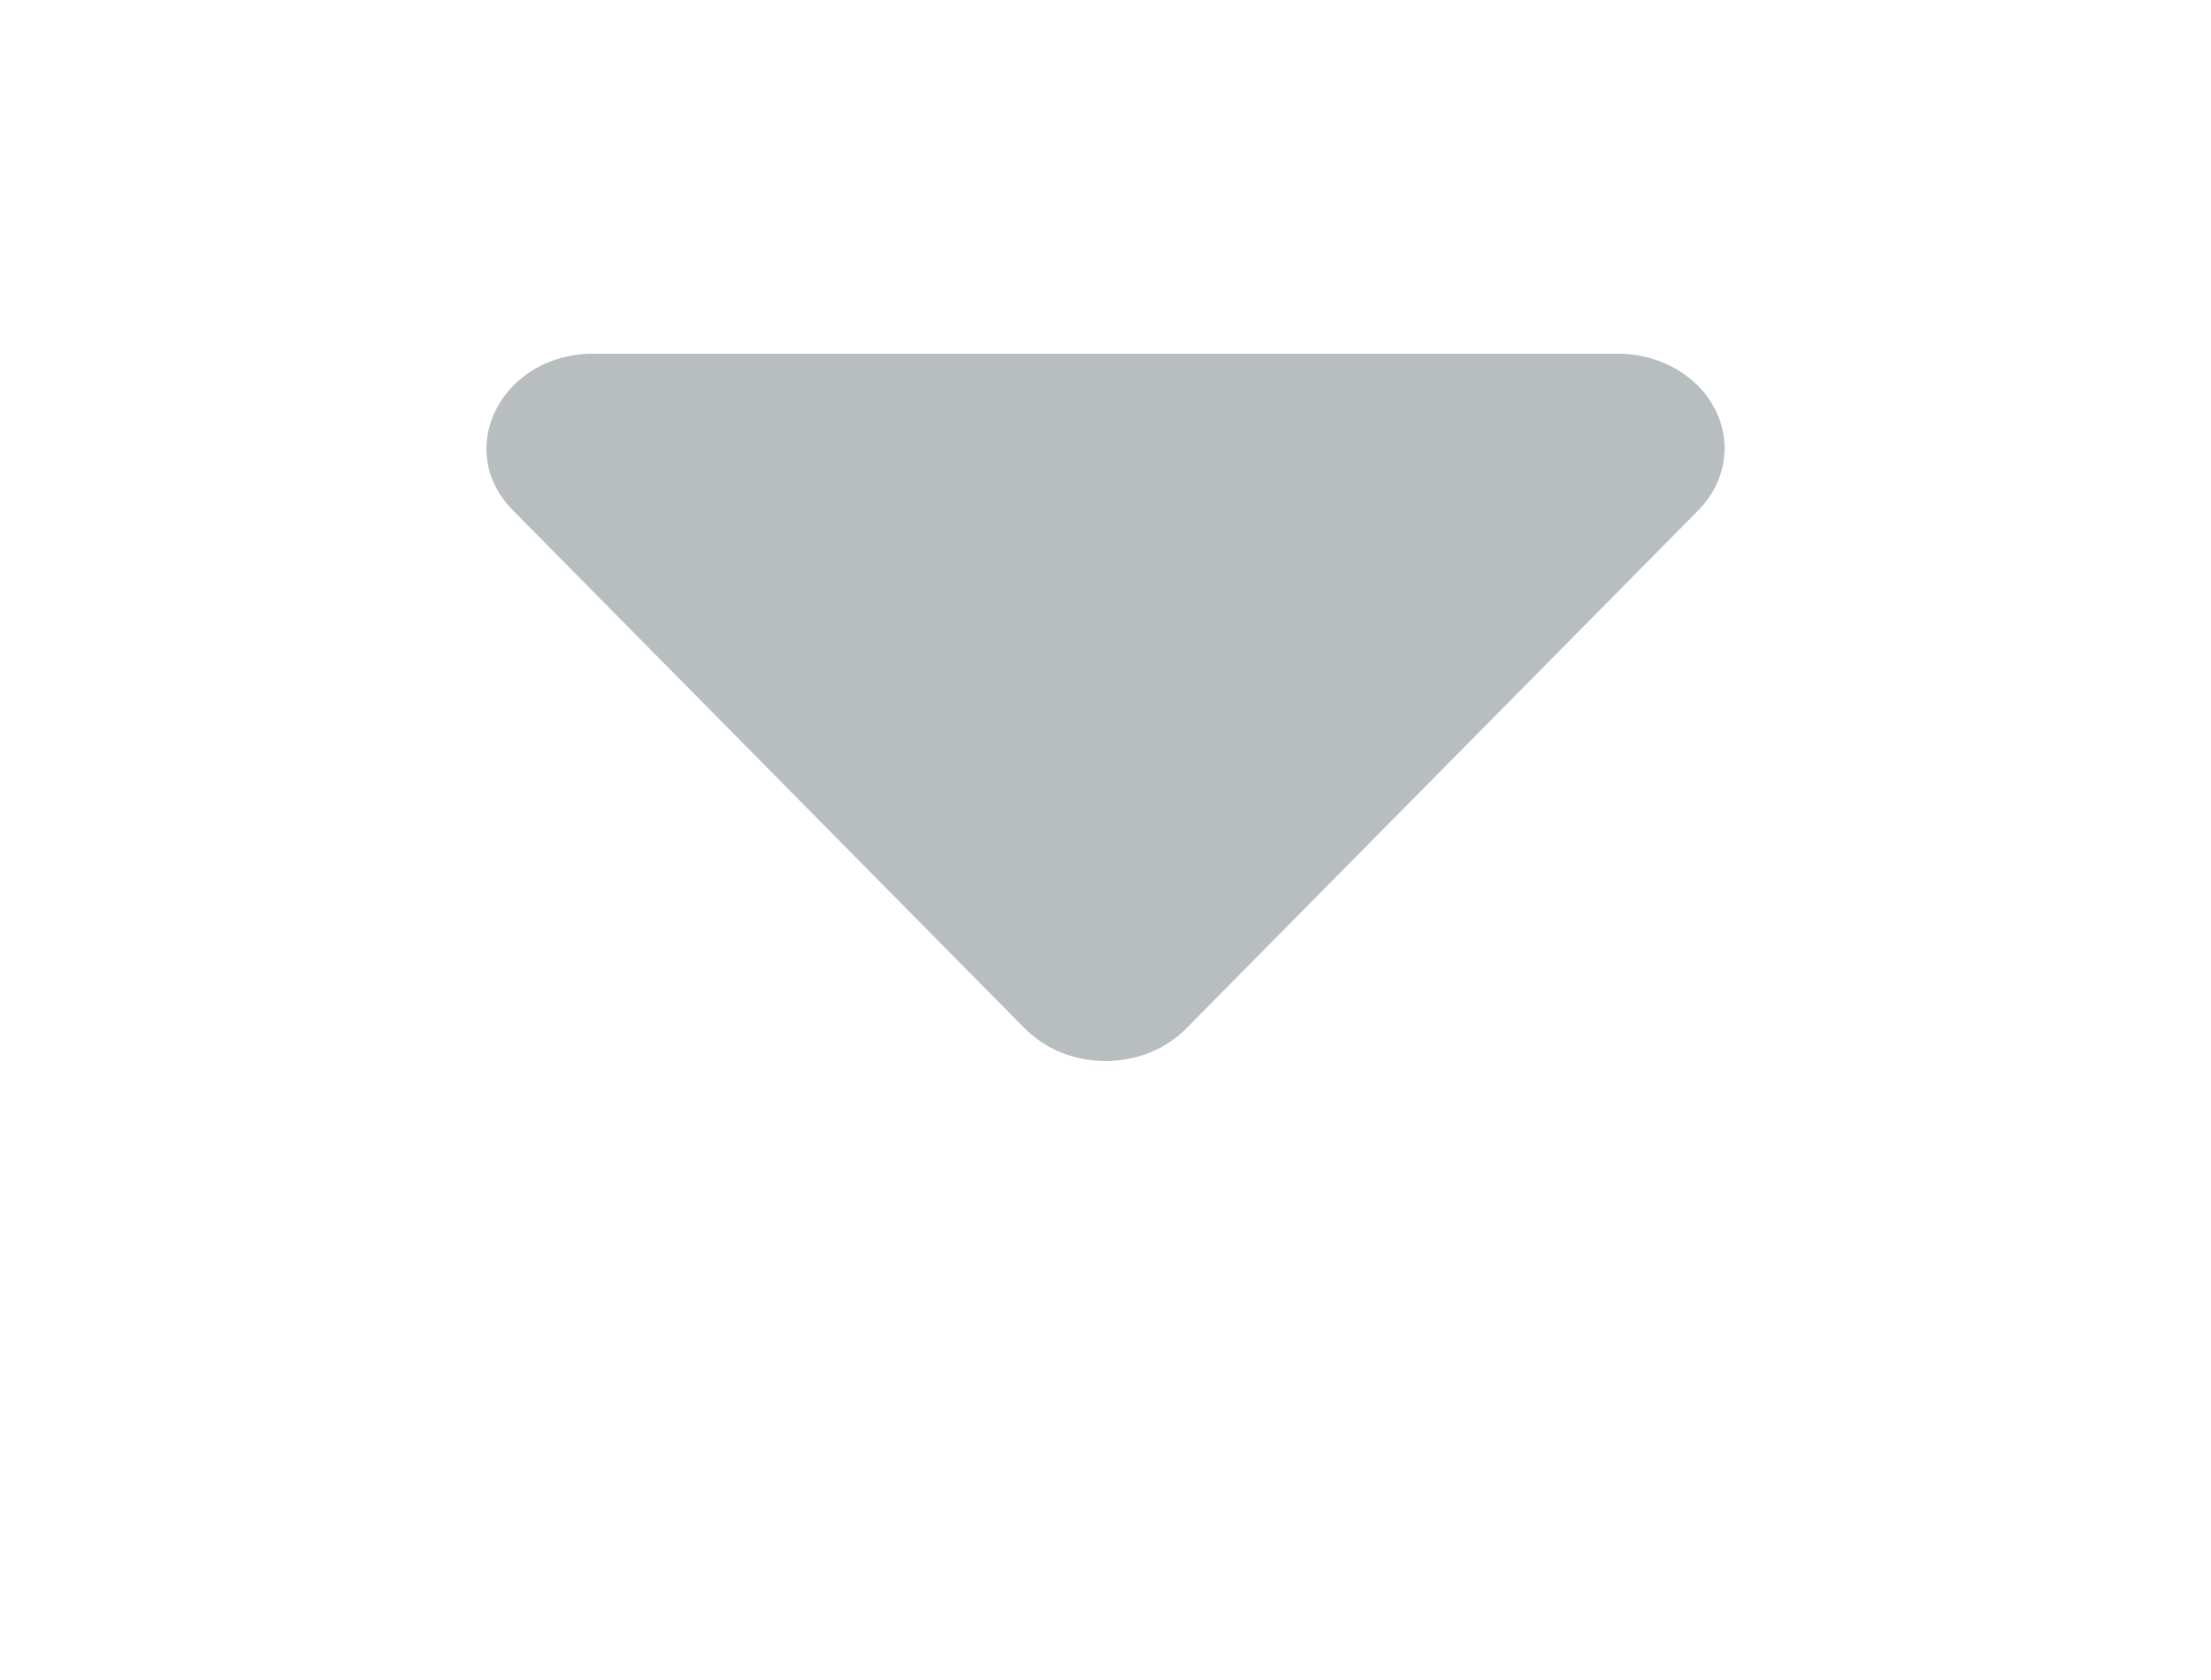
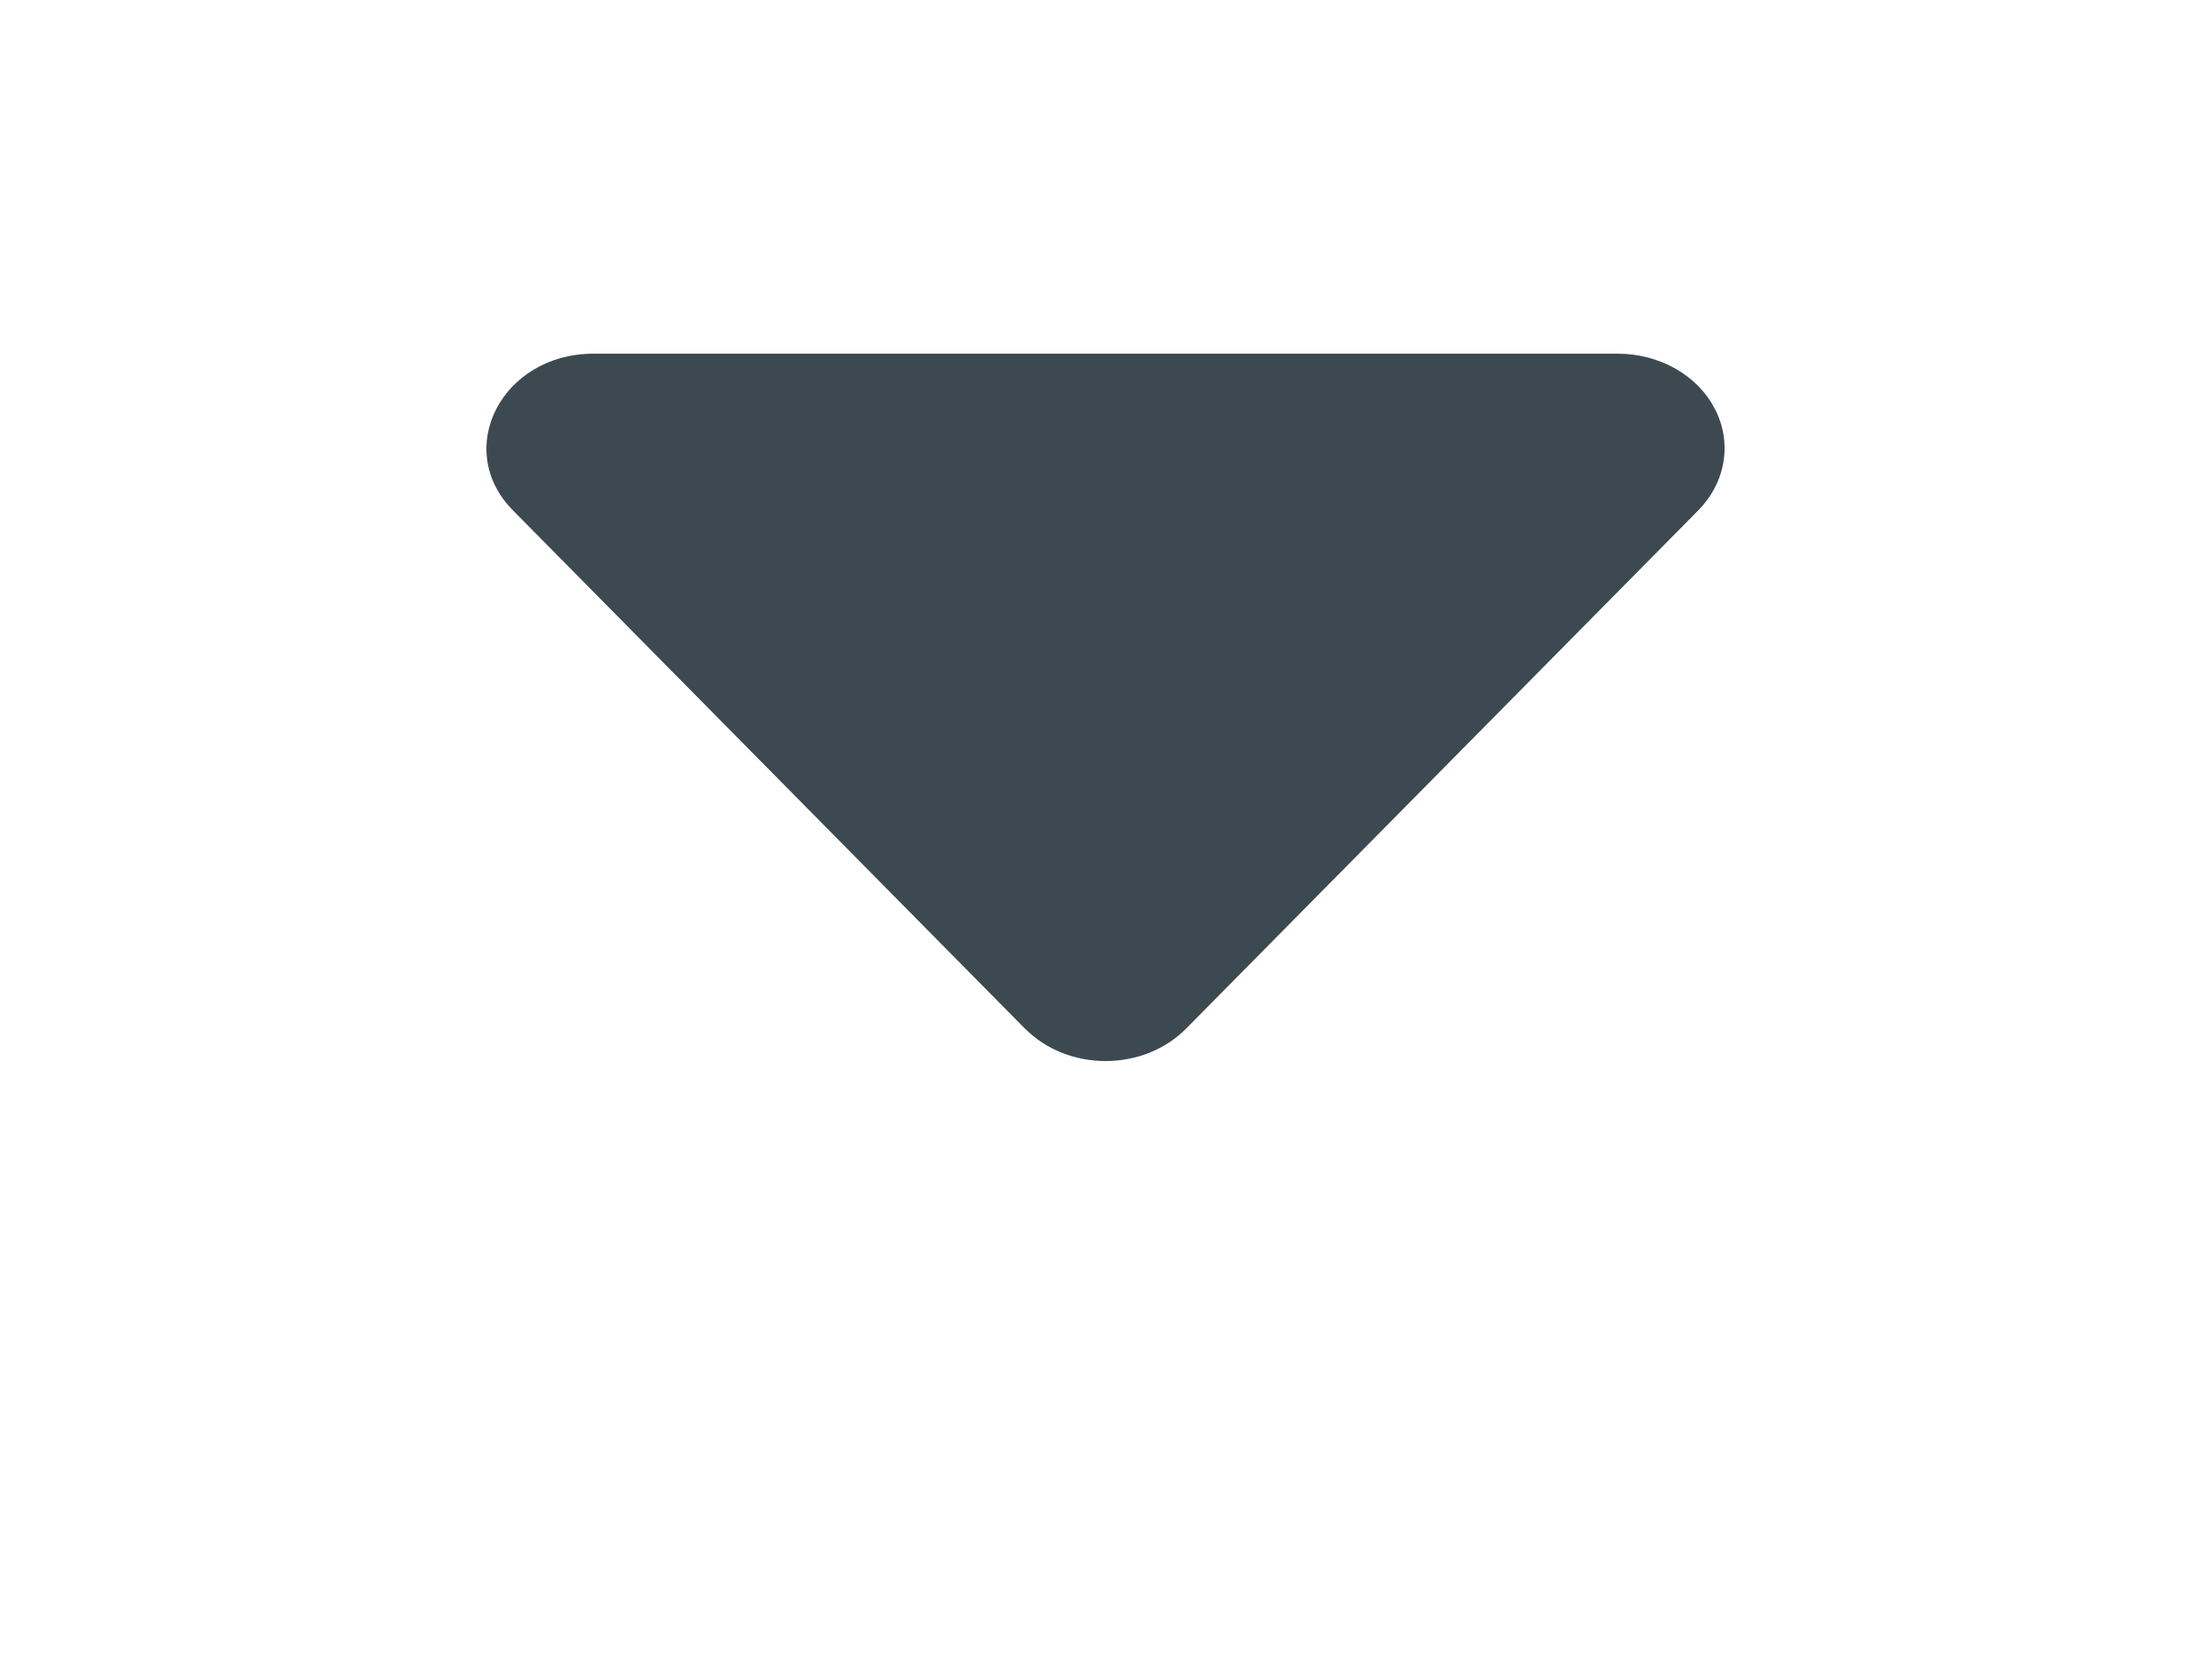
<svg xmlns="http://www.w3.org/2000/svg" width="50" height="38" viewBox="0 0 50 38" fill="none">
-   <path d="M23.183 23.271L11.602 11.546C10.235 10.167 11.346 8 13.421 8H36.583C37.047 8 37.502 8.118 37.892 8.34C38.283 8.563 38.592 8.88 38.784 9.255C38.976 9.629 39.042 10.045 38.974 10.451C38.906 10.858 38.707 11.239 38.401 11.548L26.82 23.269C26.593 23.498 26.314 23.682 26 23.809C25.687 23.935 25.346 24 25.002 24C24.657 24 24.317 23.935 24.003 23.809C23.69 23.682 23.41 23.498 23.183 23.269V23.271Z" fill="rgba(128,138,143,0.562)" />
+   <path d="M23.183 23.271L11.602 11.546C10.235 10.167 11.346 8 13.421 8H36.583C37.047 8 37.502 8.118 37.892 8.34C38.283 8.563 38.592 8.88 38.784 9.255C38.976 9.629 39.042 10.045 38.974 10.451C38.906 10.858 38.707 11.239 38.401 11.548L26.82 23.269C26.593 23.498 26.314 23.682 26 23.809C25.687 23.935 25.346 24 25.002 24C24.657 24 24.317 23.935 24.003 23.809C23.69 23.682 23.41 23.498 23.183 23.269V23.271Z" fill="#3d4950" />
</svg>
